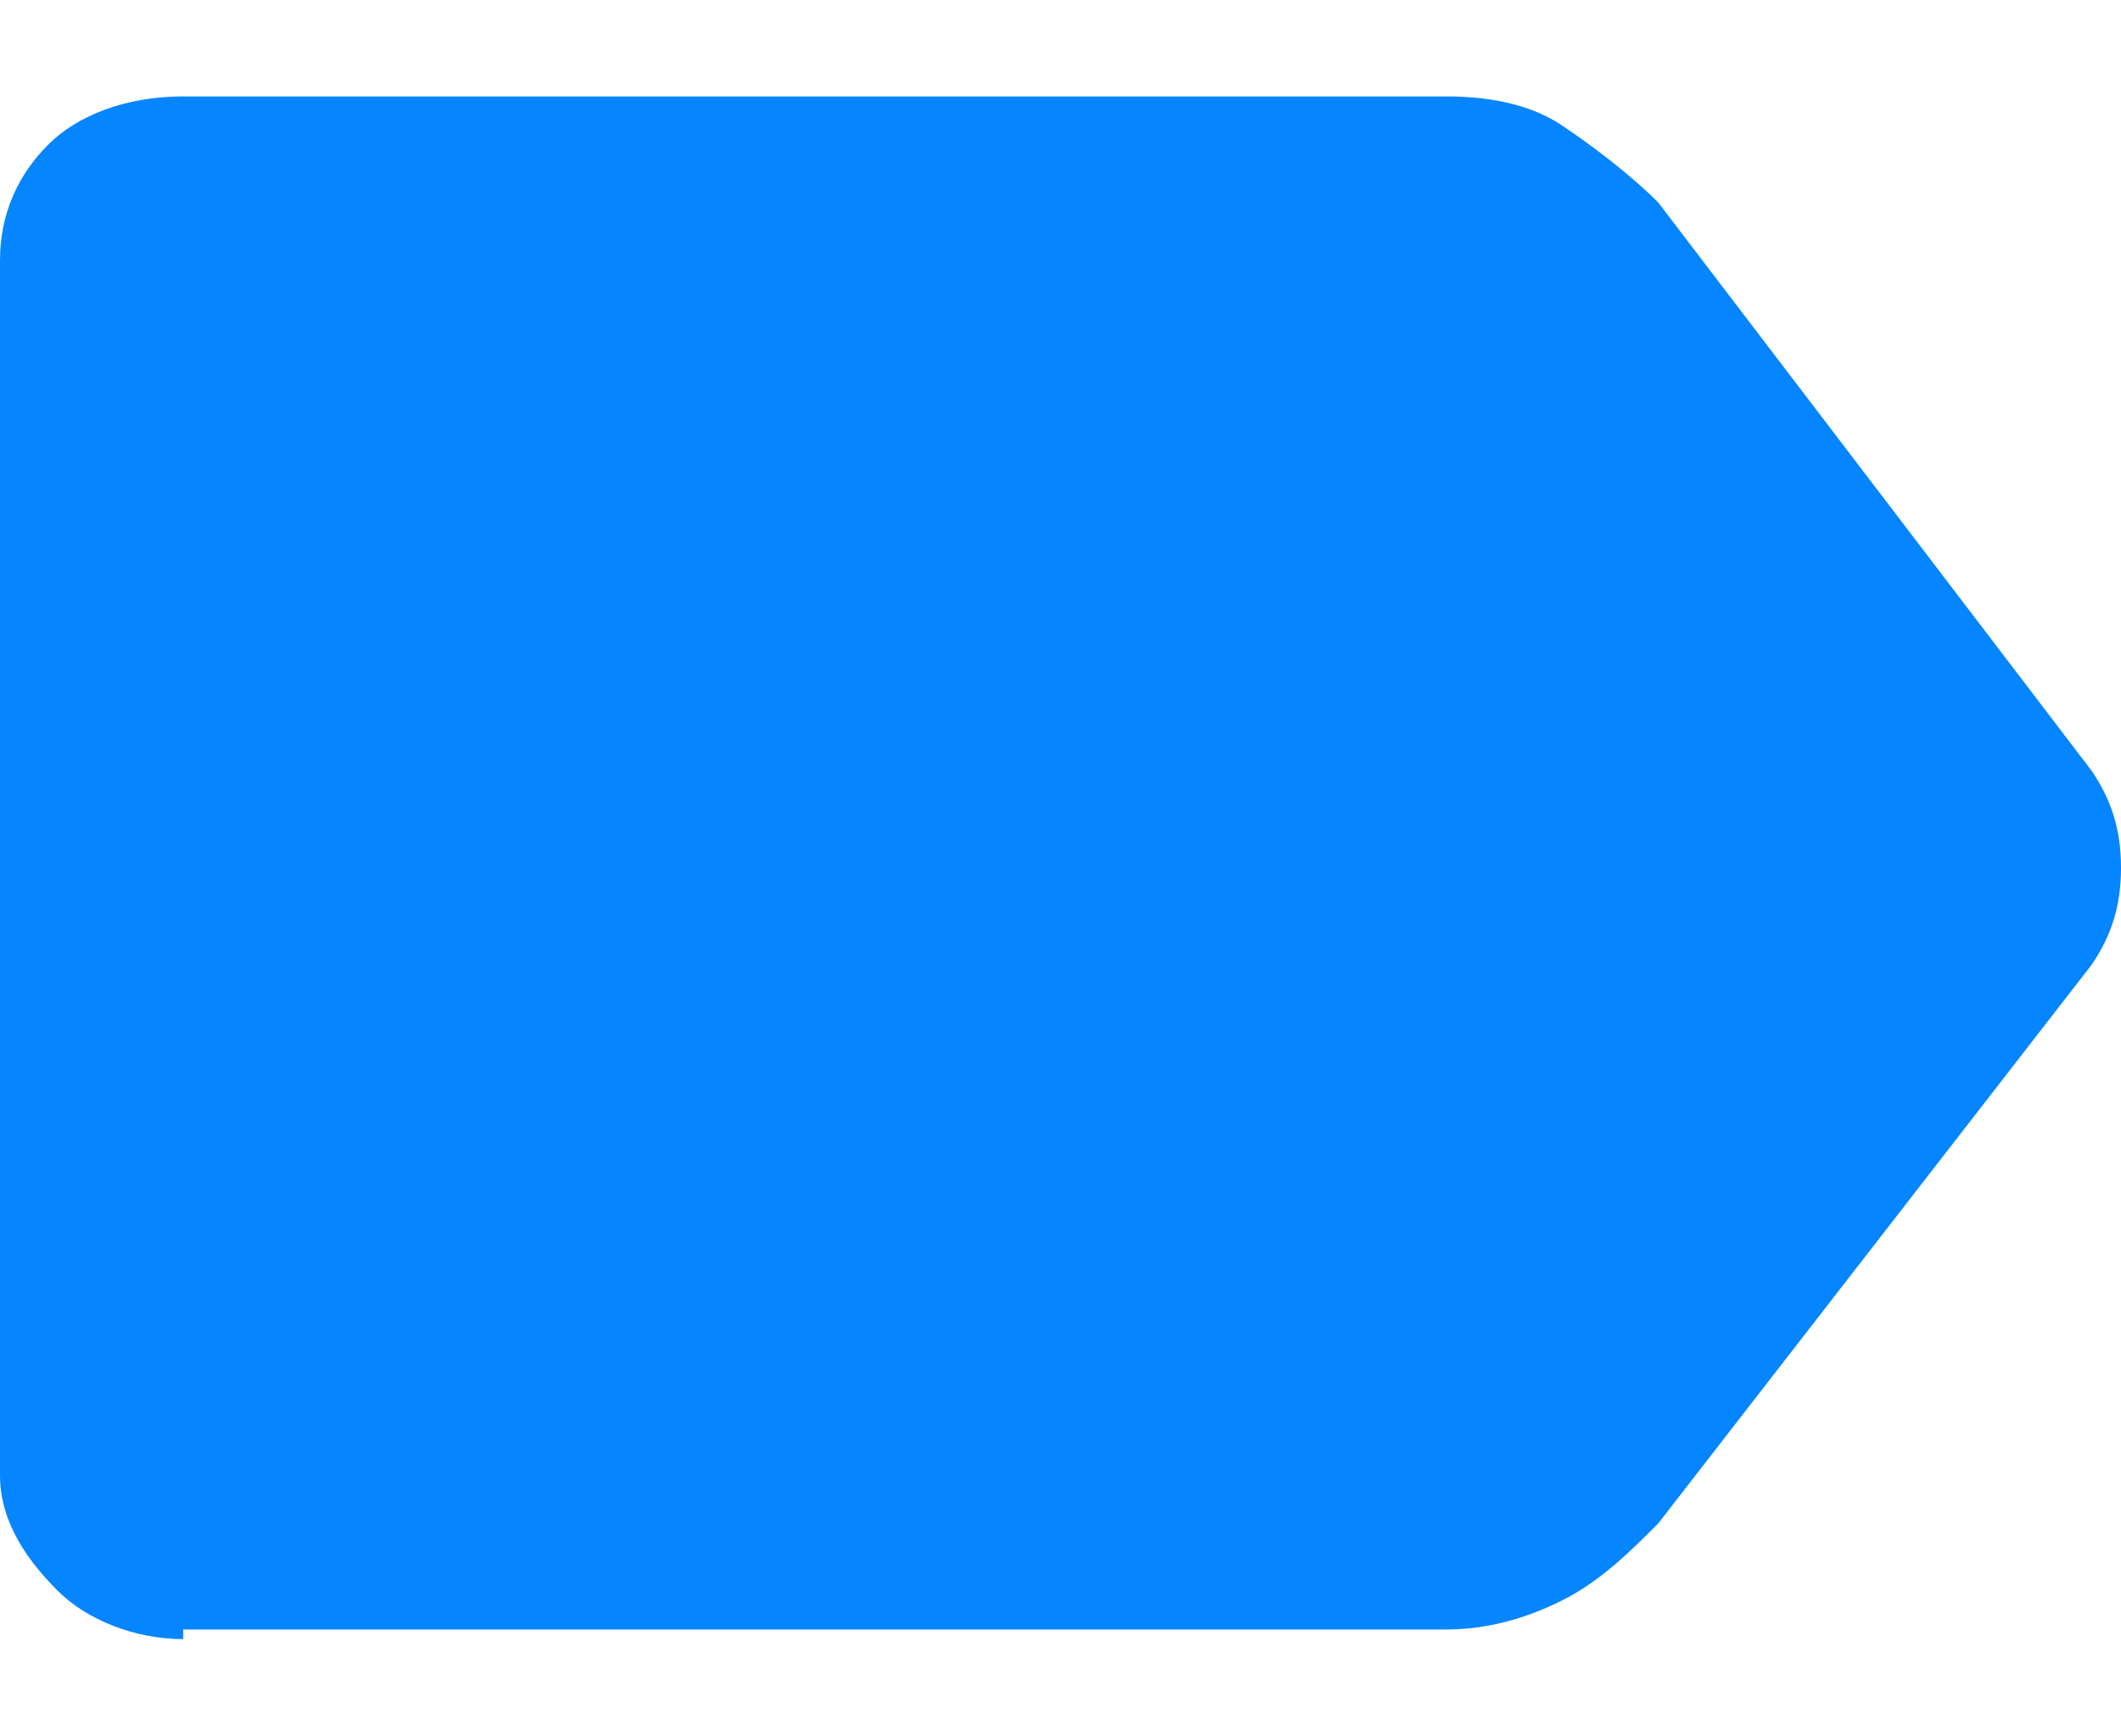
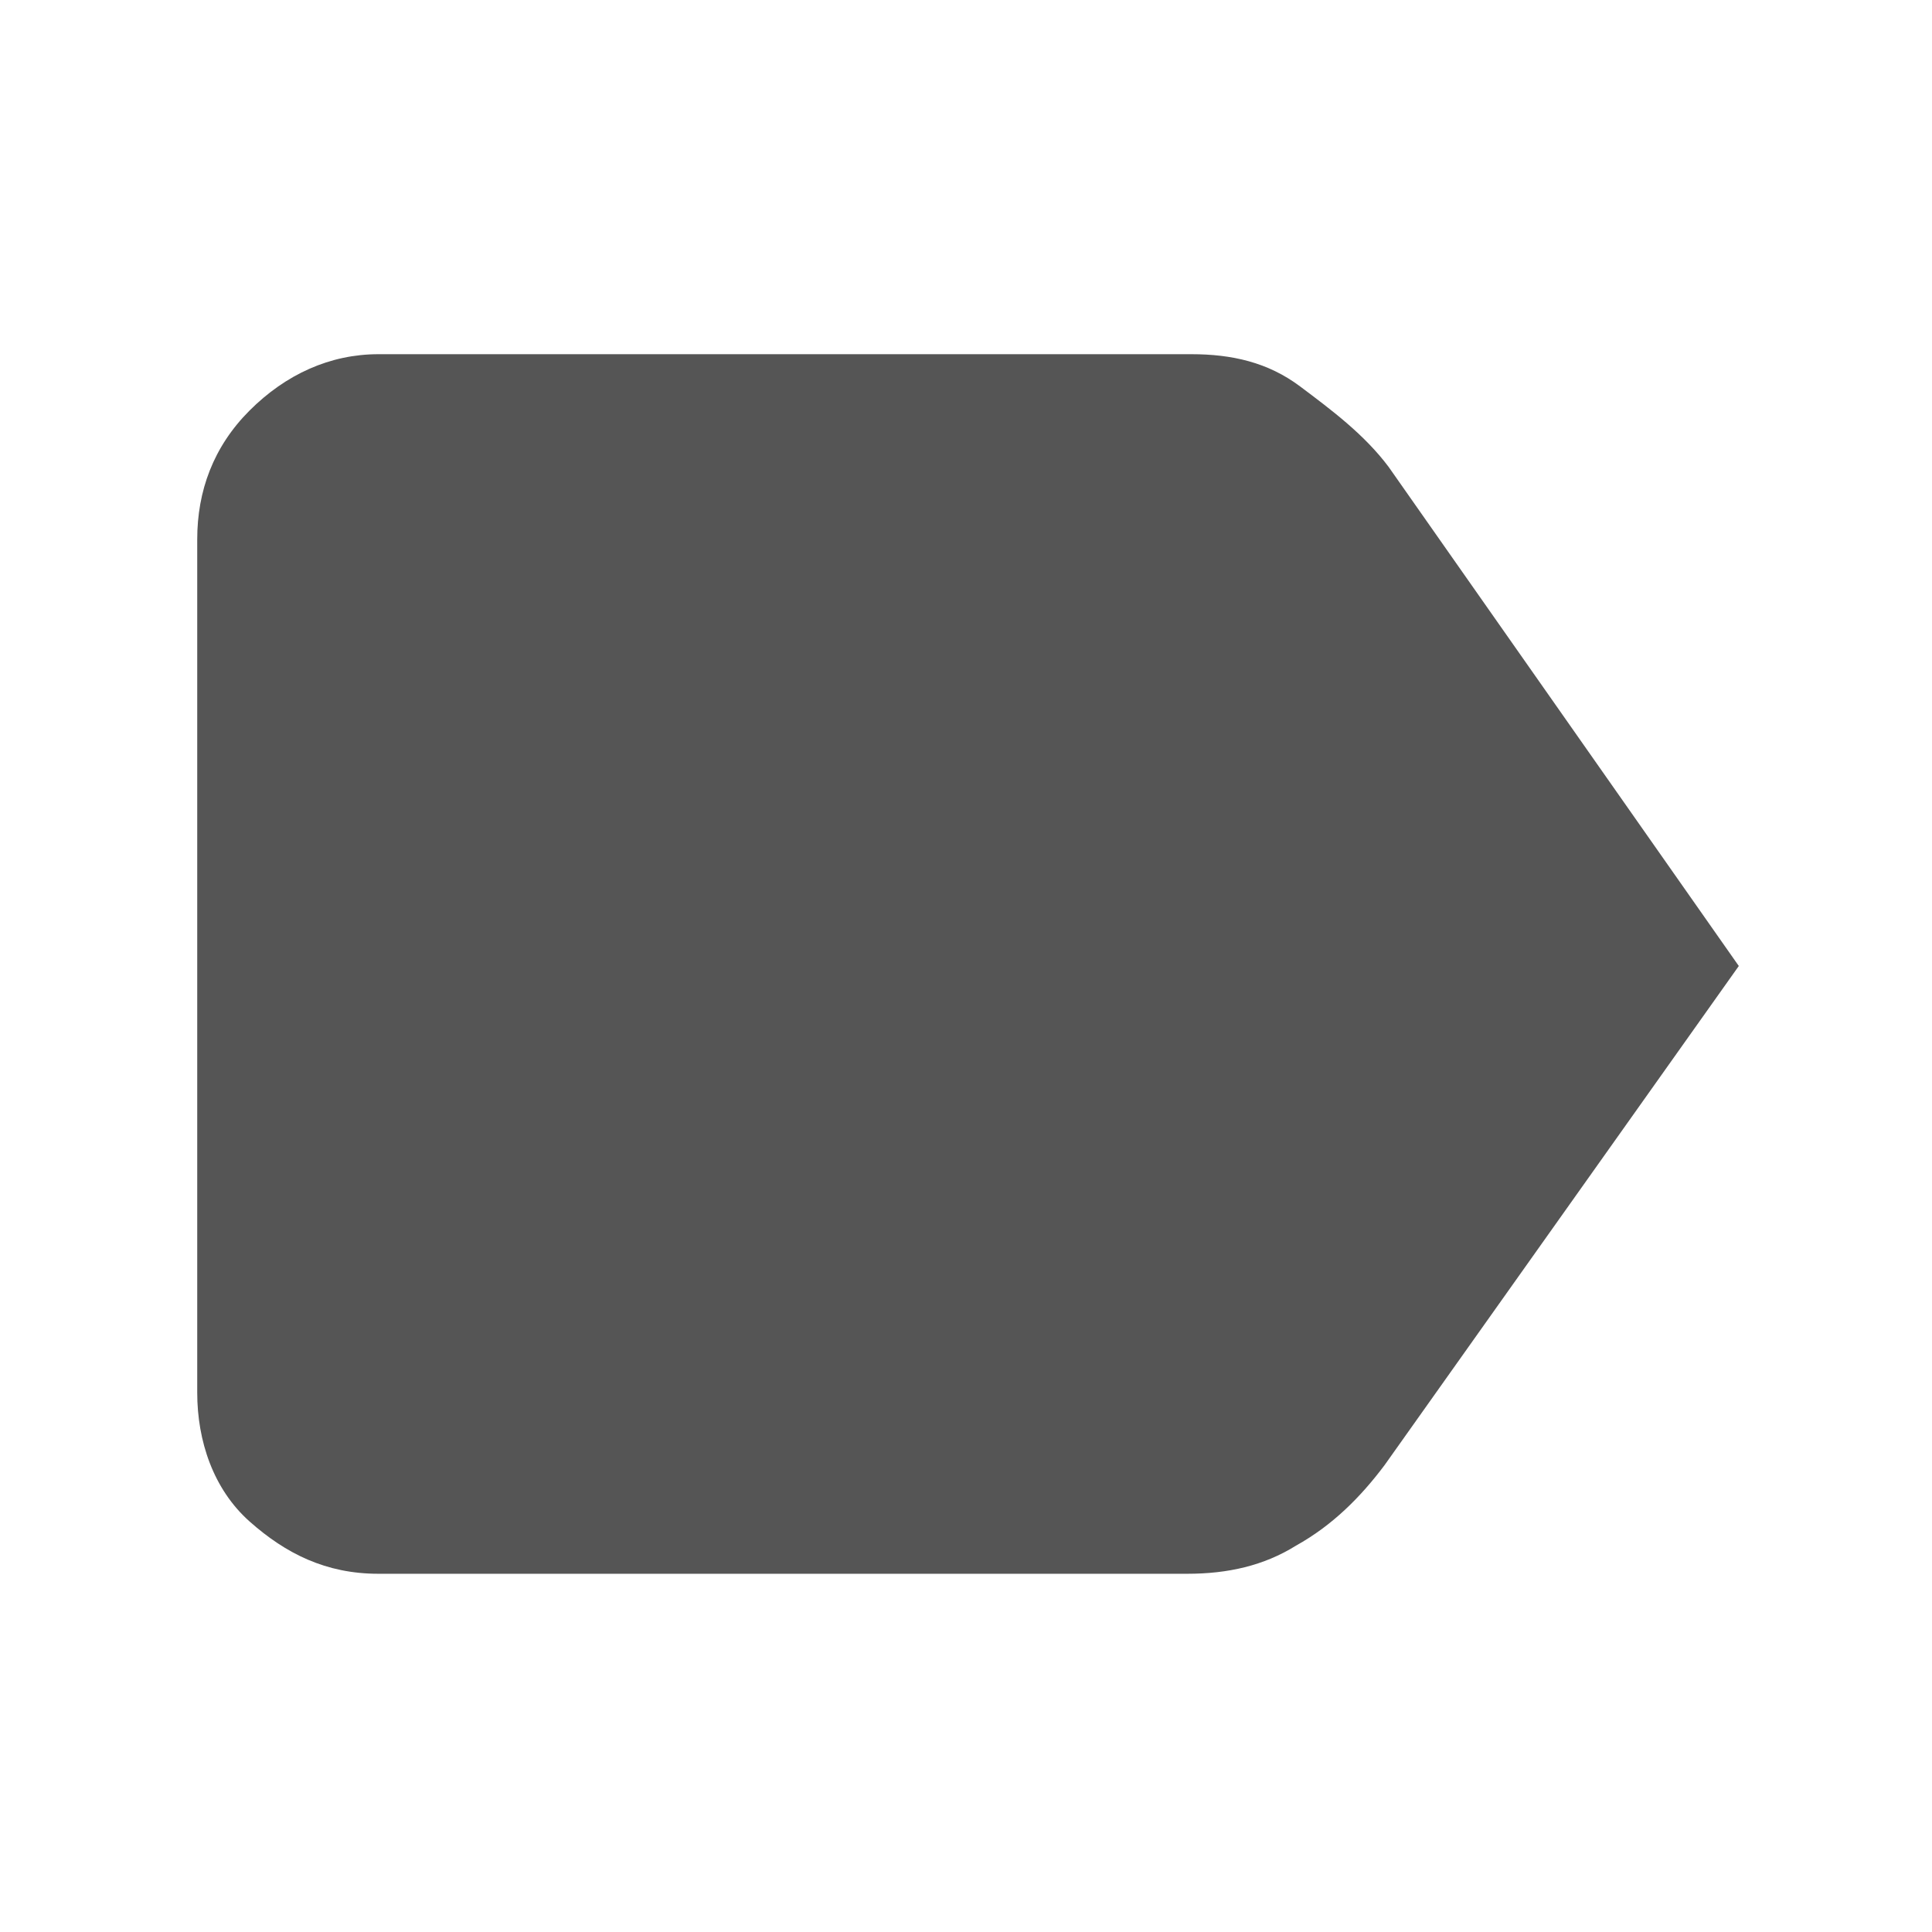
- <svg xmlns="http://www.w3.org/2000/svg" version="1.1" id="Layer_1" x="0px" y="0px" viewBox="0 0 22 18" style="enable-background:new 0 0 22 18;" xml:space="preserve">
+ <svg xmlns="http://www.w3.org/2000/svg" version="1.1" id="Layer_1" x="0px" y="0px" viewBox="0 0 48 48" style="enable-background:new 0 0 48 48;" xml:space="preserve">
  <style type="text/css">
- 	.st0{fill:#0585FF;}
+ 	.st0{fill:#555555;}
</style>
-   <path class="st0" d="M1.9,17c-0.5,0-1-0.2-1.3-0.5S0,15.8,0,15.3V2.7c0-0.5,0.2-0.9,0.5-1.2S1.3,1,1.9,1h13.1c0.5,0,0.9,0.1,1.2,0.3  s0.7,0.5,1,0.8L21.7,8C21.9,8.3,22,8.6,22,9s-0.1,0.7-0.3,1l-4.5,5.8c-0.3,0.3-0.6,0.6-1,0.8c-0.4,0.2-0.8,0.3-1.2,0.3H1.9z" />
+   <path class="st0" d="M43.2,24l-8.8,12.4c-0.6,0.8-1.3,1.5-2.2,2c-0.8,0.5-1.7,0.7-2.7,0.7H9.4c-1.3,0-2.3-0.5-3.2-1.3  s-1.3-2-1.3-3.2V13.4c0-1.2,0.4-2.3,1.3-3.2s2-1.4,3.2-1.4h20.2c1,0,1.9,0.2,2.7,0.8s1.6,1.2,2.2,2L43.2,24z" />
</svg>
